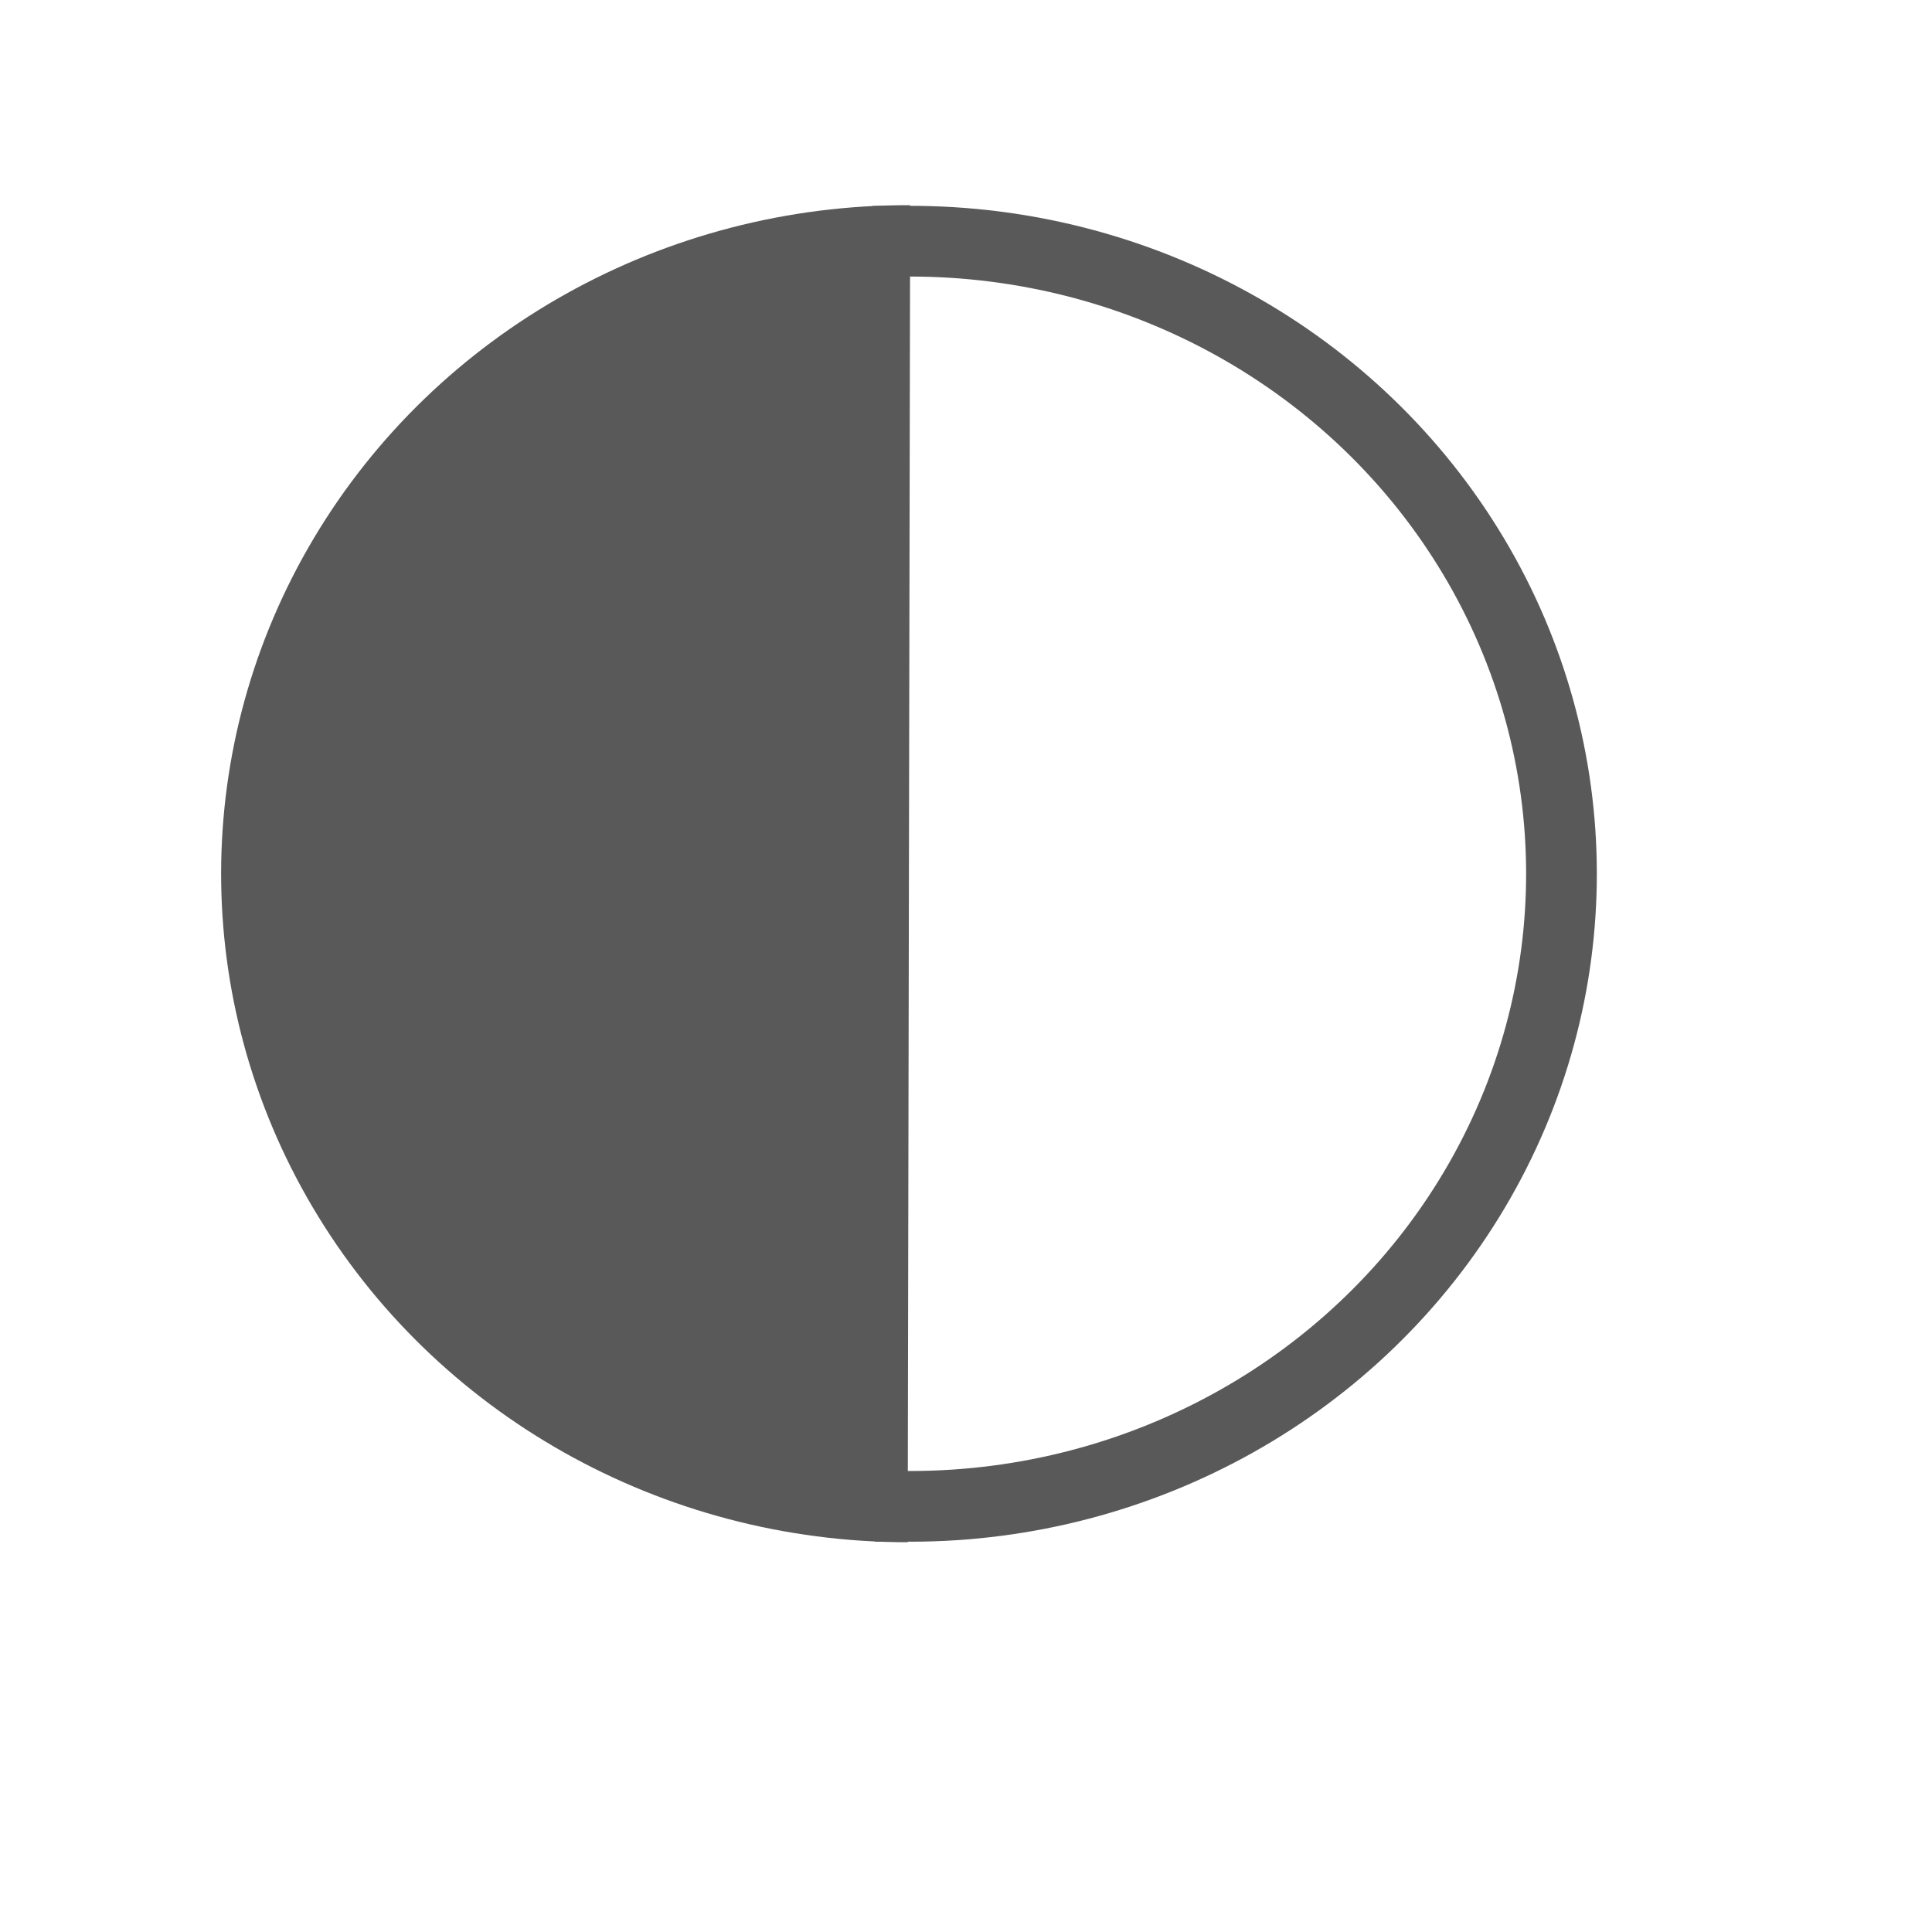
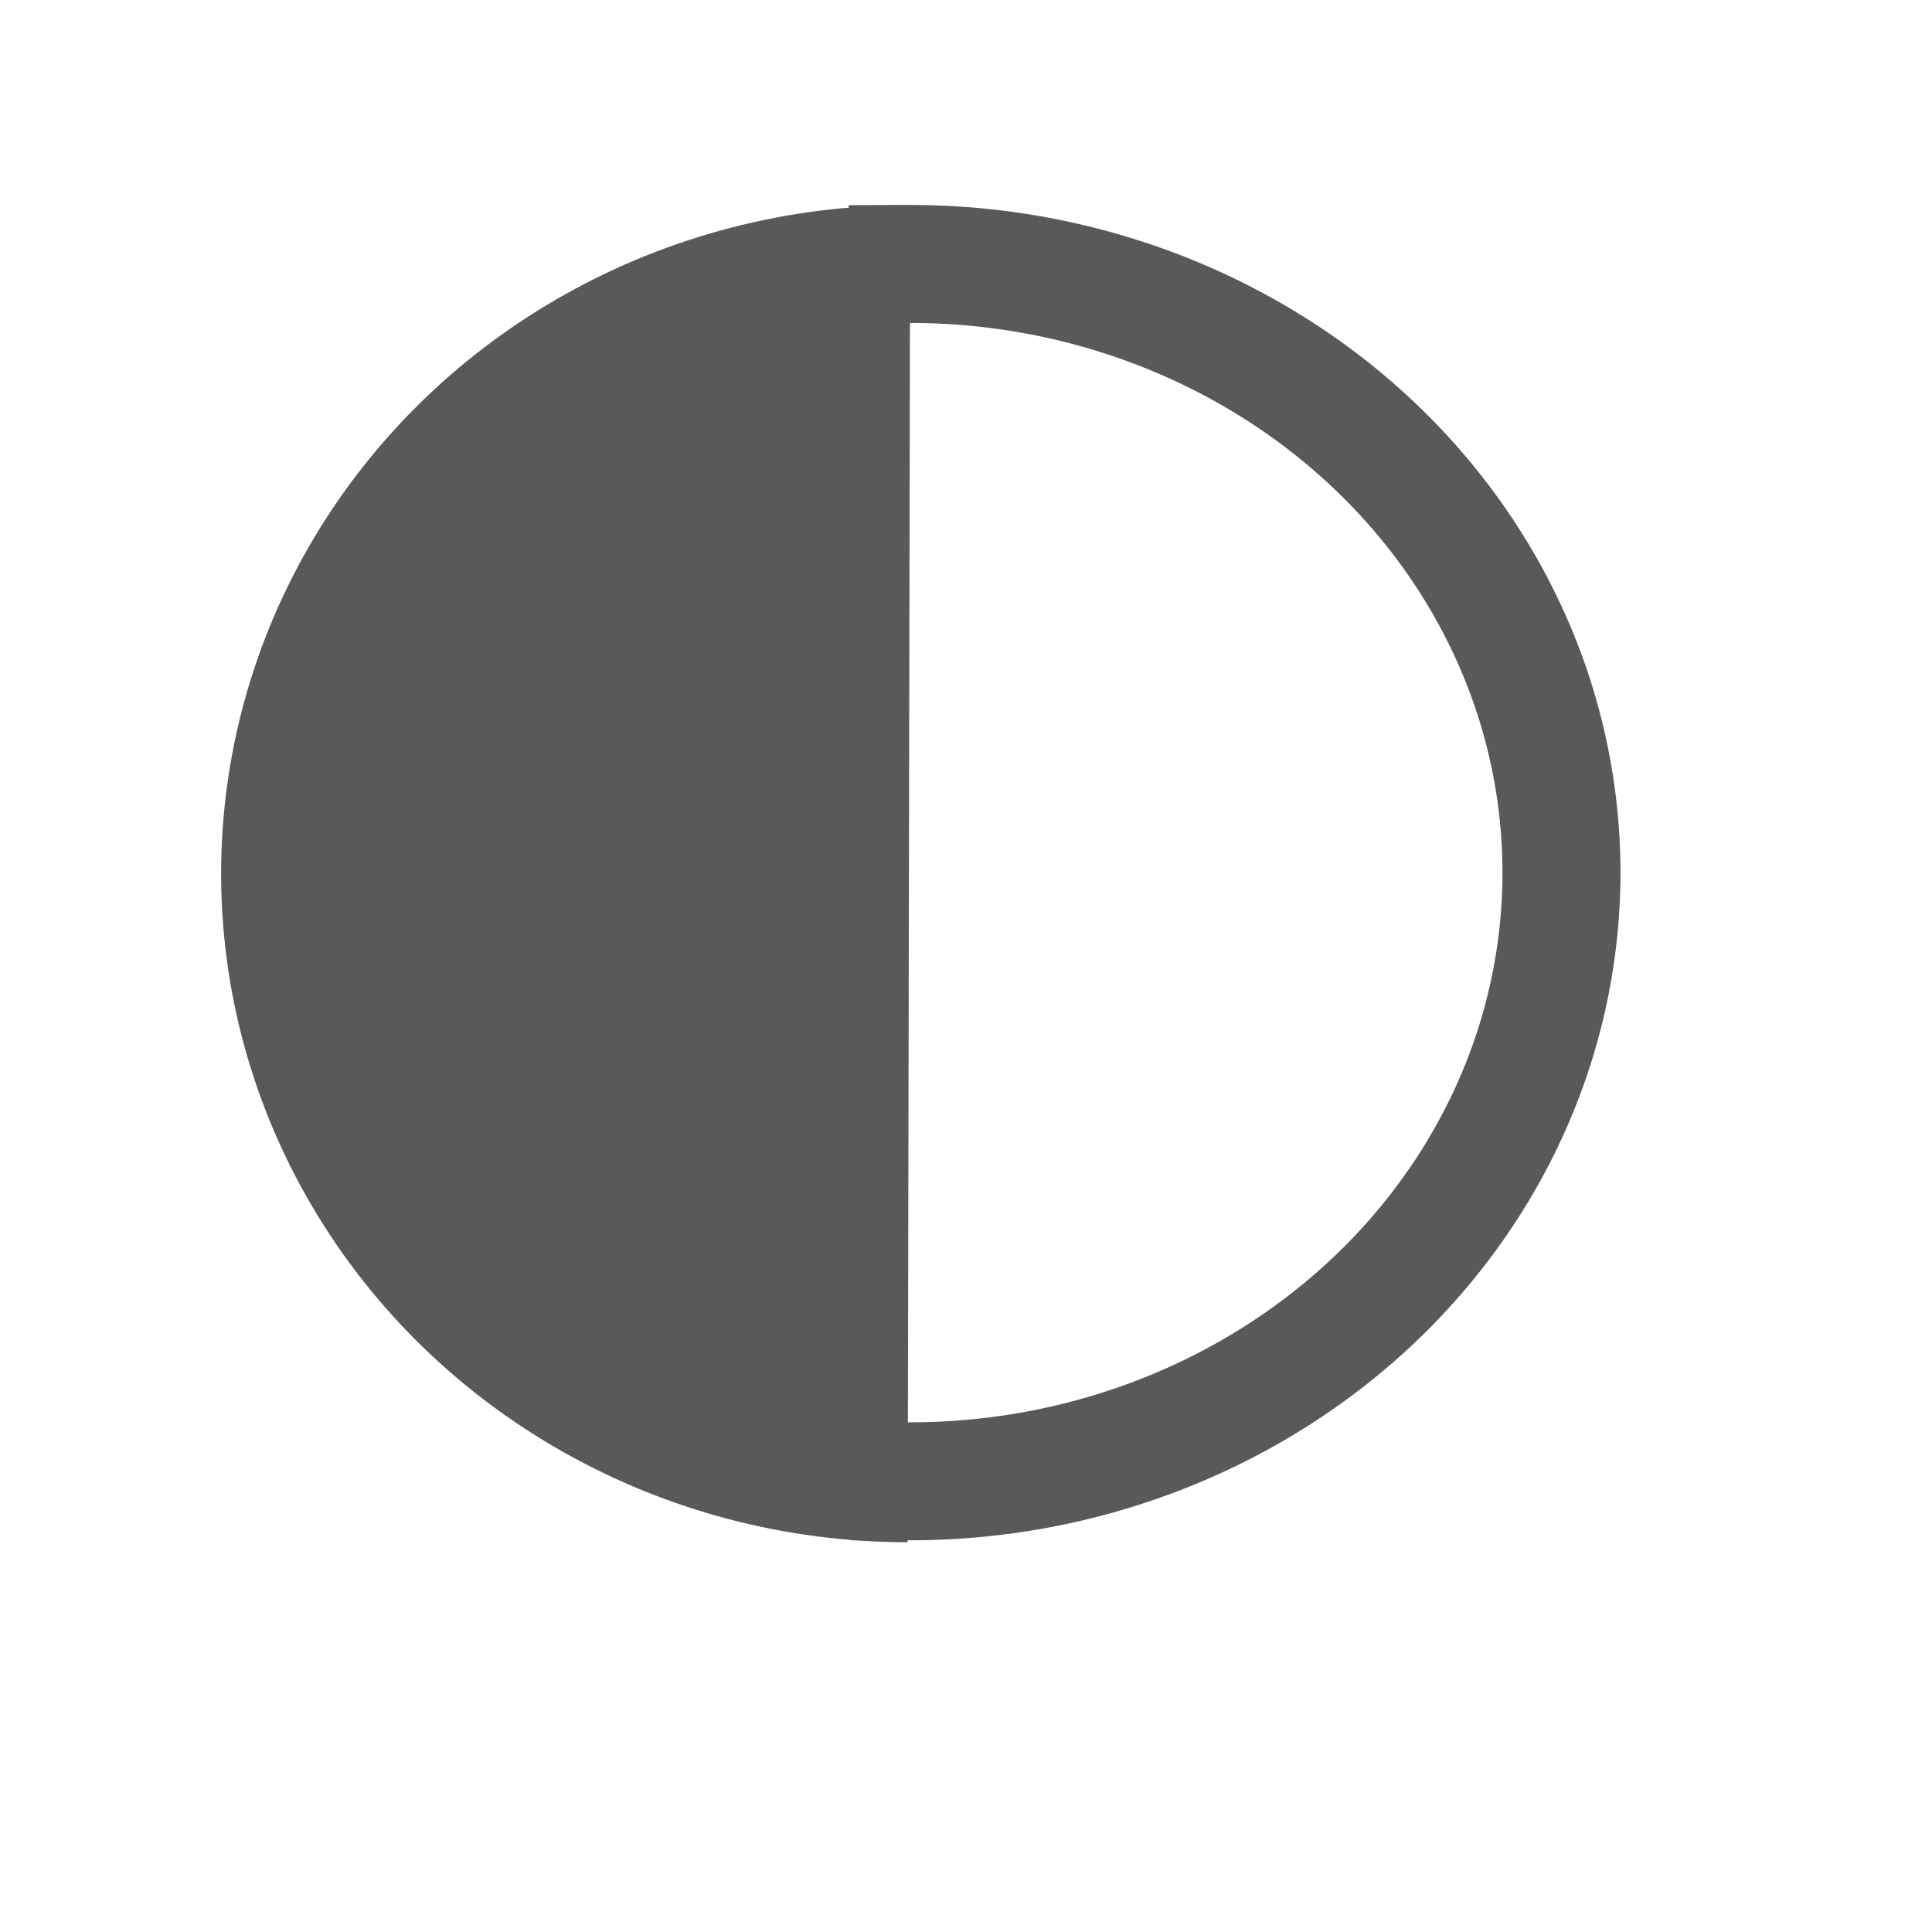
<svg xmlns="http://www.w3.org/2000/svg" width="38.4pt" height="38.4pt">
  <defs />
  <g id="layer1">
    <path id="shape0" transform="matrix(1.06512e-15 1 -1 1.06512e-15 24.1206 5.43769)" fill="#595959" fill-rule="evenodd" stroke="#003bc3" stroke-width="0" stroke-linecap="square" stroke-linejoin="miter" stroke-miterlimit="2.013" d="M0 0C-0.023 6.508 3.341 12.533 8.821 15.801C14.302 19.069 21.064 19.081 26.556 15.834C32.048 12.587 35.433 6.574 35.433 0.066" />
-     <path id="shape1" transform="matrix(0 1 1 0 24.0603 6.39196)" fill="none" stroke="#595959" stroke-width="1.874" stroke-linecap="square" stroke-linejoin="miter" stroke-miterlimit="2.013" d="M0 0C-0.022 6.173 3.161 11.888 8.347 14.988C13.533 18.087 19.932 18.099 25.128 15.019C30.325 11.939 33.528 6.236 33.528 0.063" />
+     <path id="shape1" transform="matrix(0 1 1 0 24.0603 6.99497)" fill="none" stroke="#595959" stroke-width="3.127" stroke-linecap="square" stroke-linejoin="miter" stroke-miterlimit="2.013" d="M0 0C-0.021 6.173 3.042 11.888 8.032 14.988C13.021 18.087 19.179 18.099 24.179 15.019C29.18 11.939 32.261 6.236 32.261 0.063" />
  </g>
</svg>
